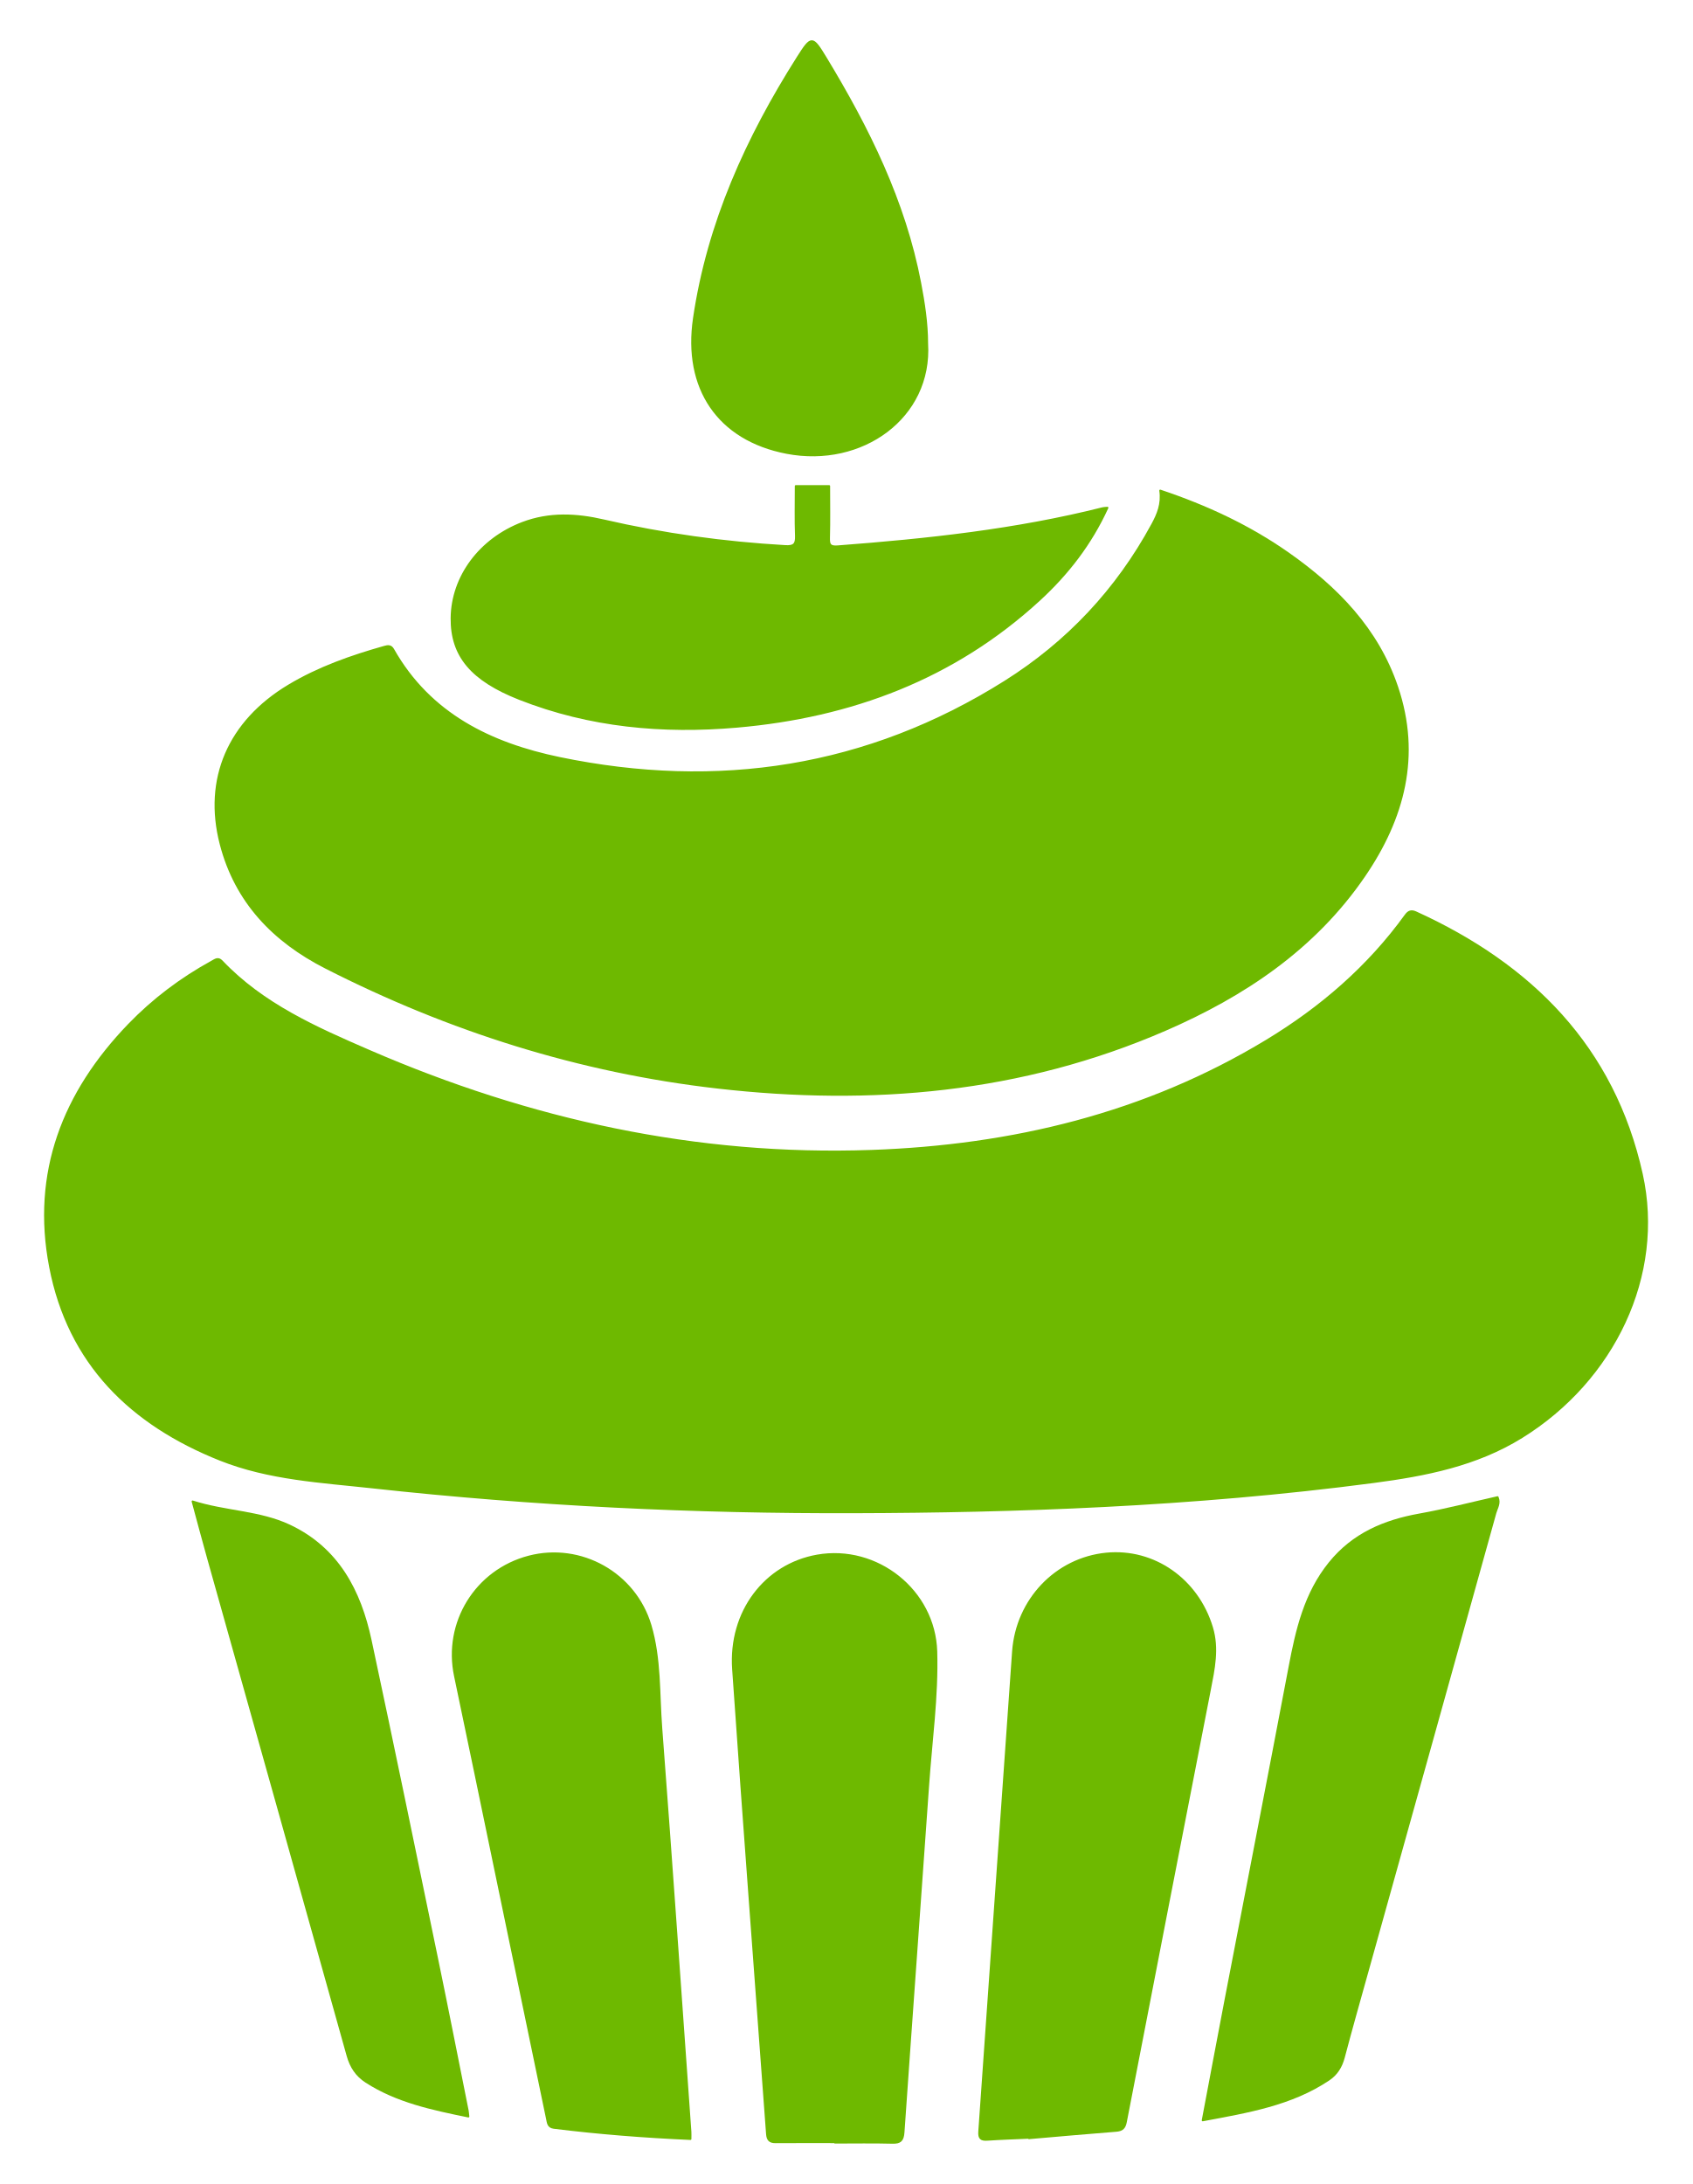
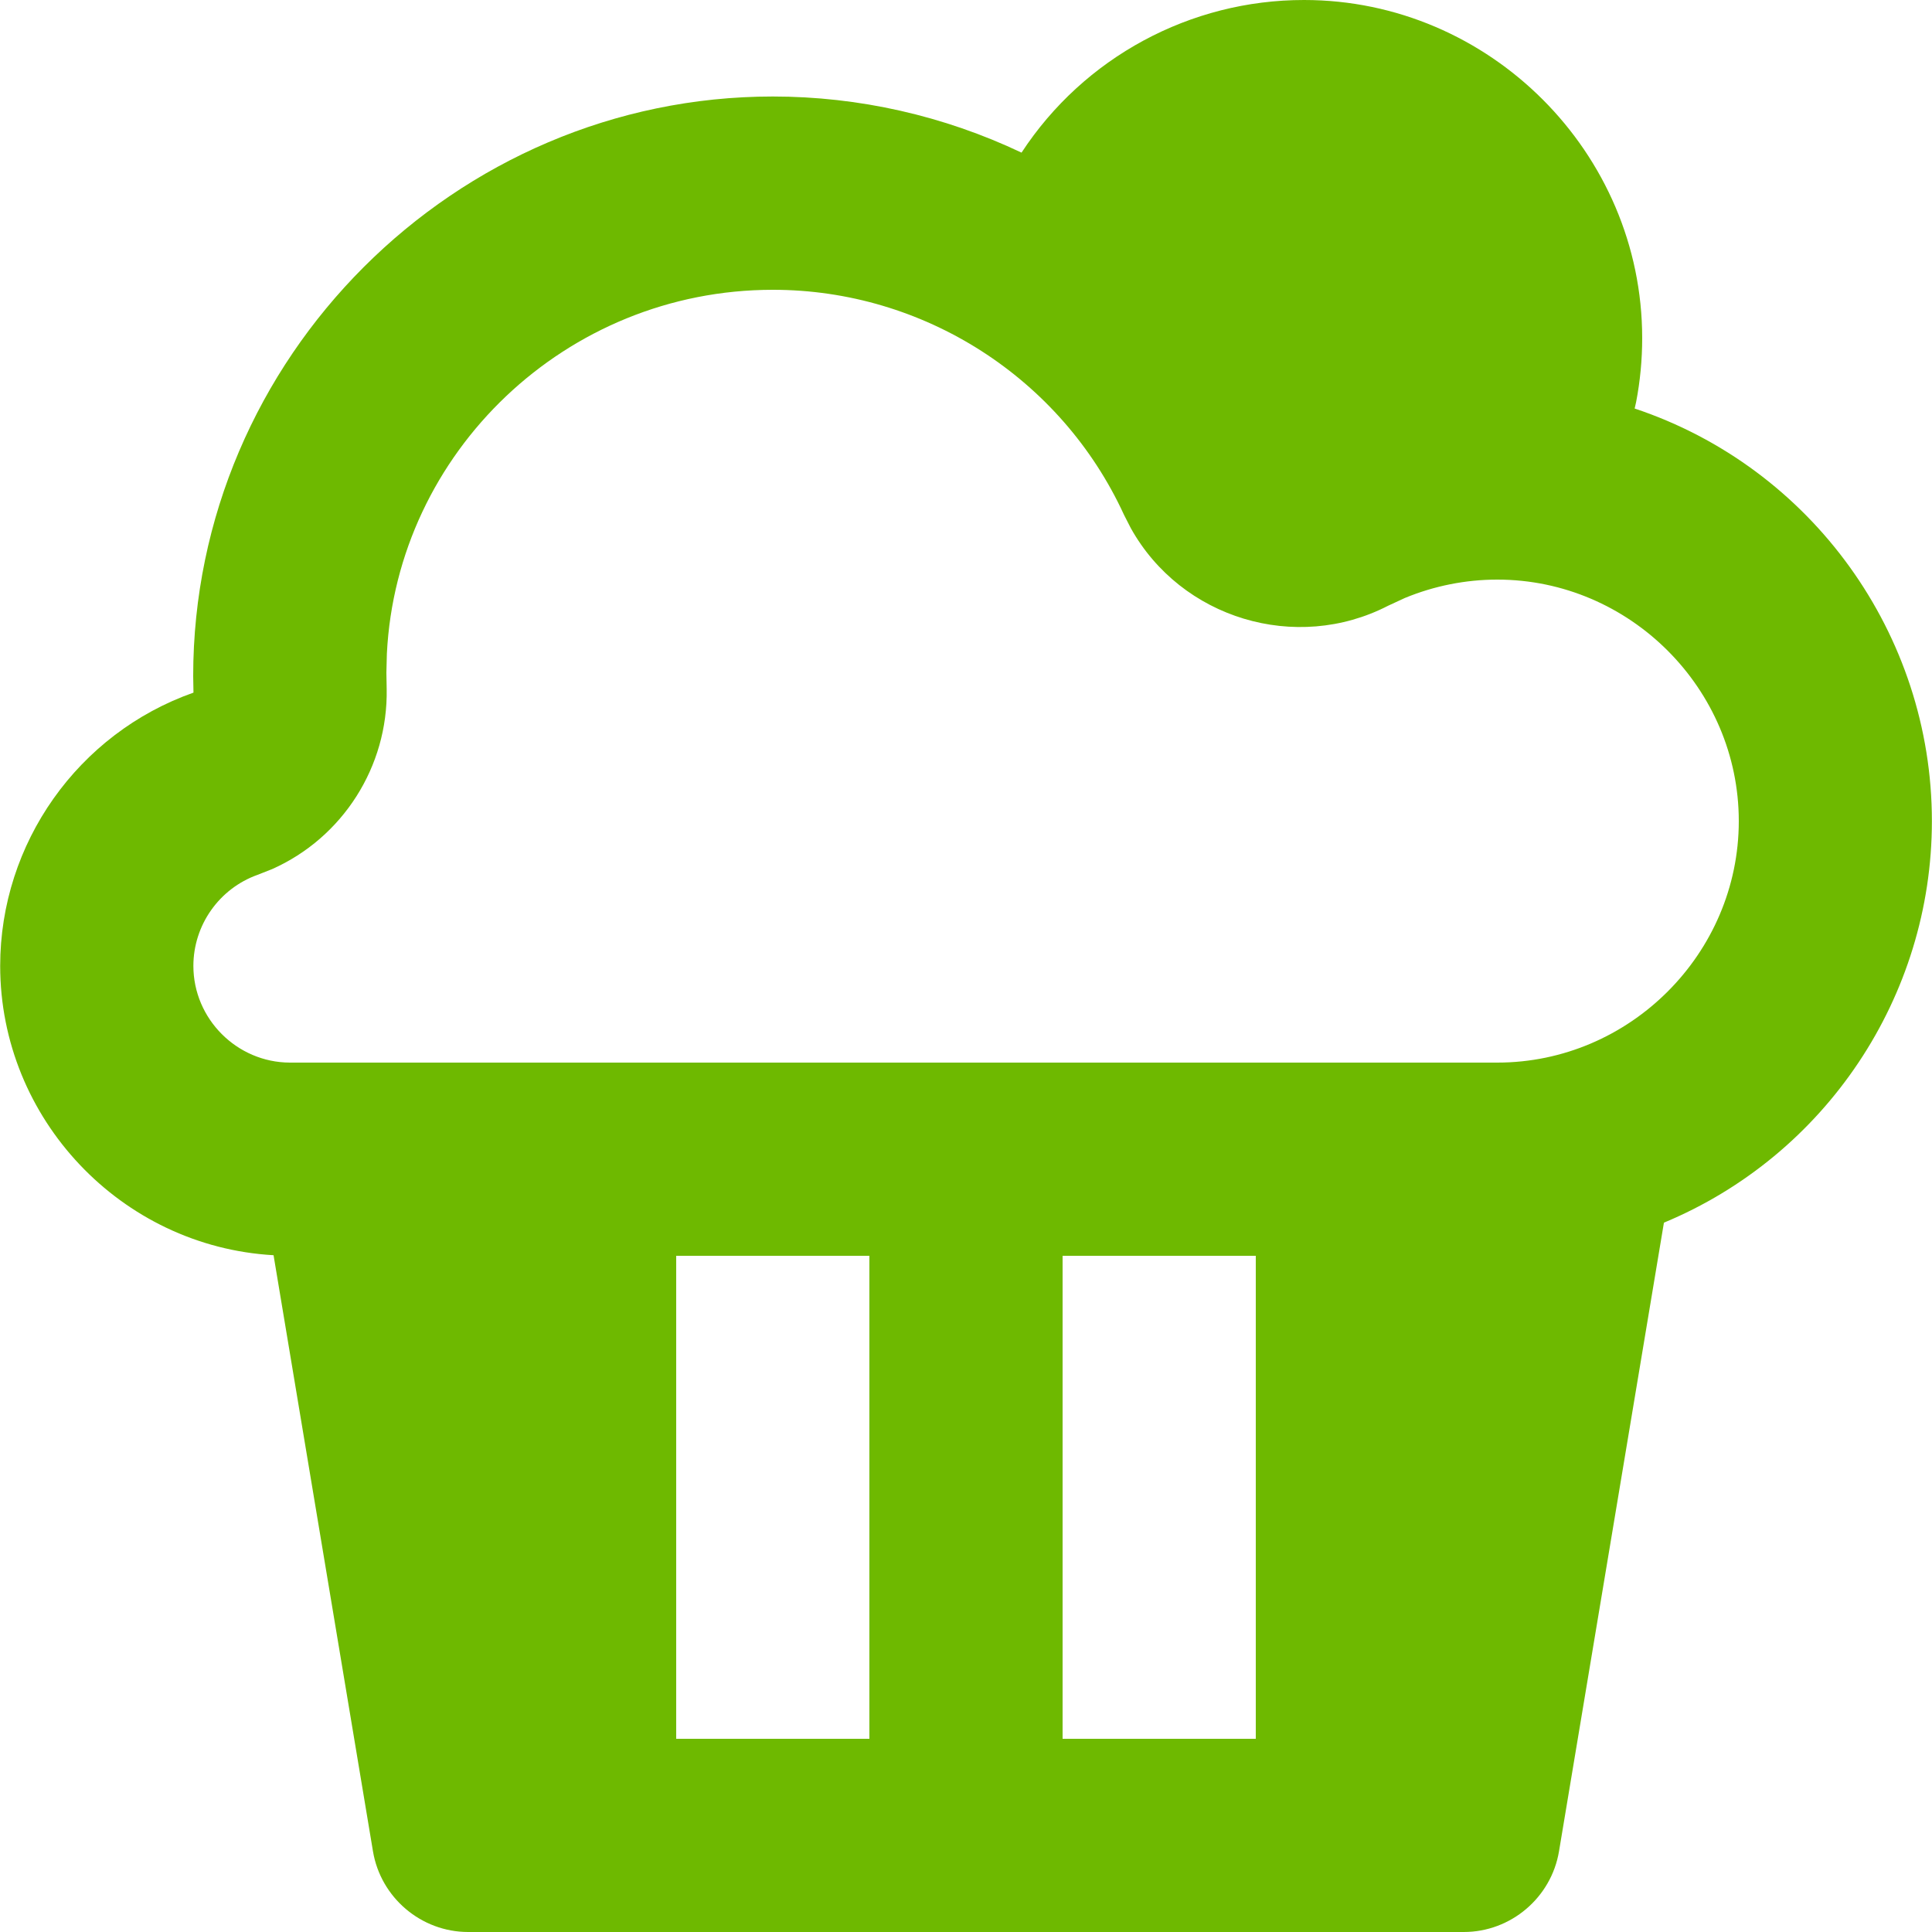
- <svg xmlns="http://www.w3.org/2000/svg" width="100%" height="100%" viewBox="0 0 898 1159" version="1.1" xml:space="preserve" style="fill-rule:evenodd;clip-rule:evenodd;stroke-linejoin:round;stroke-miterlimit:2;">
-   <g transform="matrix(1,0,0,1,23.892,1.86038)">
-     <g>
-       <path d="M430.25,800.66C344.52,800.96 259,796.84 173.79,787.48C146.55,784.49 118.84,783.11 92.94,772.79C45.64,753.94 12.54,721.73 2.69,670.44C-6.91,620.43 9.75,577.9 44.54,541.86C57.46,528.48 72.21,517.39 88.54,508.43C90.32,507.46 91.82,506.12 93.8,508.2C115.61,531.18 143.91,543.61 172.2,555.87C257.13,592.67 345.63,612.15 438.48,608.89C513.04,606.27 583.86,589.4 648.32,550.35C677.09,532.92 702.22,511.27 722.04,483.85C723.62,481.66 725.12,481.21 727.49,482.29C788.8,510.21 832.48,553.9 847.4,621.23C859.29,674.9 832.58,730.52 783.69,760.81C759.46,775.82 732.55,781.01 705.02,784.64C608.21,797.41 513.2,800.43 430.25,800.66Z" style="fill:rgb(110,185,0);fill-rule:nonzero;stroke:rgb(110,185,0);stroke-width:1px;" />
-       <path d="M591.83,258.48C616.56,266.75 639.22,277.35 659.91,291.89C685.74,310.05 707.2,331.98 717.57,362.7C729.91,399.24 721.04,432.42 700.08,463.05C673.72,501.58 636.42,526.49 594.38,544.73C518.23,577.77 438.55,584.65 356.89,575.31C283.65,566.94 214.46,545.05 148.92,511.65C121.44,497.65 101.17,476.9 93.19,445.98C84.33,411.62 97.39,381.07 129.38,361.9C145.22,352.41 162.47,346.37 180.13,341.38C182.06,340.83 183.58,340.68 184.77,342.79C204.25,377.23 236.65,392.83 273.09,400.39C356.94,417.78 436.4,405.82 509.45,359.86C542.55,339.03 568.78,311.15 587.55,276.54C590.54,271.05 592.85,265.55 591.83,258.48Z" style="fill:rgb(110,185,0);fill-rule:nonzero;stroke:rgb(110,185,0);stroke-width:1px;" />
-       <path d="M522.14,1132.6C514.82,1132.93 507.49,1133.15 500.18,1133.65C496.72,1133.89 495.52,1133.01 495.78,1129.26C501.81,1044.37 507.65,959.47 513.71,874.59C515.68,846.98 536.62,825.25 563.11,822.62C588.48,820.1 611.68,836.4 619.32,861.85C622.69,873.07 620.31,883.91 618.17,894.88C603.25,971.32 588.37,1047.78 573.59,1124.25C572.96,1127.52 571.61,1128.66 568.44,1128.91C553,1130.12 537.57,1131.51 522.14,1132.84C522.15,1132.75 522.14,1132.67 522.14,1132.6Z" style="fill:rgb(110,185,0);fill-rule:nonzero;stroke:rgb(110,185,0);stroke-width:1px;" />
-       <path d="M398.4,256.09L416.14,256.09C416.14,265.37 416.31,274.46 416.06,283.54C415.96,287.16 416.59,288.39 420.65,288.08C468.01,284.5 515.14,279.47 561.34,267.82C561.94,267.67 562.59,267.69 563.82,267.58C555.04,286.8 542.69,302.71 527.62,316.55C482.25,358.2 427.74,378.5 367.23,383.78C327.86,387.21 289.13,383.71 251.9,369.09C226.5,359.11 215.56,346.33 215.76,326.19C215.97,304.12 230.88,284.21 253.33,275.66C267.63,270.21 281.99,270.95 296.56,274.32C328.27,281.65 360.39,286.07 392.89,287.93C397.4,288.19 398.67,286.93 398.51,282.52C398.18,273.9 398.4,265.25 398.4,256.09Z" style="fill:rgb(110,185,0);fill-rule:nonzero;stroke:rgb(110,185,0);stroke-width:1px;" />
-       <path d="M419.19,1134.93C408.7,1134.93 398.21,1134.88 387.72,1134.96C384.59,1134.99 383.38,1133.79 383.15,1130.58C377.16,1048.37 370.82,966.19 365.15,883.96C363.04,853.43 382.2,828.51 409.77,823.65C441.47,818.06 472.03,842.2 472.99,874.55C473.69,898.37 470.31,922.07 468.66,945.82C464.38,1007.12 459.85,1068.4 455.6,1129.7C455.3,1134.01 453.95,1135.38 449.68,1135.26C439.53,1134.99 429.36,1135.17 419.21,1135.17C419.19,1135.1 419.19,1135.02 419.19,1134.93Z" style="fill:rgb(110,185,0);fill-rule:nonzero;stroke:rgb(110,185,0);stroke-width:1px;" />
-       <path d="M342.53,1133.26C317.96,1132.17 293.94,1130.29 269.99,1127.32C266.93,1126.94 266.85,1124.66 266.43,1122.68C257.3,1078.85 248.23,1035.01 239.13,991.18C231.96,956.64 224.84,922.08 217.57,887.56C211.61,859.23 228.68,831.51 256.77,824.19C284.33,817.01 313.1,833.02 321.32,860.65C326.59,878.39 325.66,896.97 327.05,915.18C332.49,986.59 337.41,1058.04 342.52,1129.48C342.59,1130.45 342.53,1131.45 342.53,1133.26Z" style="fill:rgb(110,185,0);fill-rule:nonzero;stroke:rgb(110,185,0);stroke-width:1px;" />
-       <path d="M614.36,1123.36C618.54,1101.28 622.42,1080.52 626.4,1059.78C637.75,1000.76 649.24,941.77 660.45,882.73C664.2,862.96 668.61,843.69 681.75,827.49C694.16,812.2 710.57,805.22 729.37,801.85C743.27,799.36 756.97,795.77 770.87,792.65C772.31,795.86 770.42,798.43 769.72,800.95C747.17,882.09 724.49,963.19 701.85,1044.3C697.6,1059.53 693.28,1074.75 689.24,1090.04C687.93,1095 685.46,1098.94 681.31,1101.73C661.4,1115.08 638.44,1118.84 614.36,1123.36Z" style="fill:rgb(110,185,0);fill-rule:nonzero;stroke:rgb(110,185,0);stroke-width:1px;" />
-       <path d="M224.68,1121.33C205.24,1117.35 186.71,1113.44 170.39,1102.93C165.3,1099.65 162.25,1095.1 160.57,1089.08C135.96,1000.92 111.15,912.81 86.42,824.68C83.74,815.14 81.21,805.56 78.31,794.92C95.78,800.52 113.77,800.19 129.75,807.71C155.44,819.81 167.19,842.34 172.8,868.58C184.86,924.91 196.45,981.33 208.12,1037.74C213.65,1064.48 218.91,1091.27 224.28,1118.04C224.44,1118.8 224.48,1119.6 224.68,1121.33Z" style="fill:rgb(110,185,0);fill-rule:nonzero;stroke:rgb(110,185,0);stroke-width:1px;" />
-       <path d="M468.14,180.46C470.51,219.61 433.51,246.13 393.6,238.47C357.17,231.48 338.93,204.12 344.38,167.05C351.82,116.48 372.4,71.26 399.46,28.56C406.72,17.1 407.23,17.13 414.33,28.85C436.94,66.18 456.17,104.93 464.44,148.27C466.48,158.89 468.13,169.58 468.14,180.46Z" style="fill:rgb(110,185,0);fill-rule:nonzero;stroke:rgb(110,185,0);stroke-width:1px;" />
-     </g>
+ <svg xmlns="http://www.w3.org/2000/svg" width="100%" height="100%" viewBox="0 0 800 800" version="1.1" xml:space="preserve" style="fill-rule:evenodd;clip-rule:evenodd;stroke-linejoin:round;stroke-miterlimit:2;">
+   <g transform="matrix(40,0,0,40,-80.0044,-80)">
+     <path d="M15.5,2C15.5,2 15.5,2 15.5,2C17.42,2 19,3.58 19,5.5C19,5.723 18.979,5.945 18.937,6.163L18.922,6.229C20.755,6.84 21.999,8.567 21.999,10.5C21.999,12.315 20.901,13.96 19.225,14.657L18.139,21.164C18.059,21.644 17.64,22 17.153,22L6.847,22C6.36,22 5.941,21.644 5.861,21.164L4.832,14.994C3.253,14.904 2.002,13.581 2.002,11.999C2.002,10.73 2.807,9.592 4.003,9.17C4.003,9.17 4,9 4,8.999C4,5.708 6.708,2.999 10,2.999C10.891,2.999 11.77,3.198 12.575,3.58C13.22,2.594 14.322,1.999 15.5,2ZM11,15L9,15L9,20L11,20L11,15ZM15,15L13,15L13,20L15,20L15,15ZM17.5,13C18.871,13 20,11.871 20,10.5C20,9.129 18.871,8 17.5,8C17.172,8 16.847,8.065 16.544,8.19L16.369,8.271C15.416,8.762 14.228,8.404 13.706,7.467L13.636,7.33C12.985,5.912 11.56,4.999 10,5C7.858,5 6.109,6.684 6.005,8.767L6,8.964L6.003,9.134C6.017,9.935 5.549,10.671 4.817,10.997L4.667,11.056C4.269,11.198 4.002,11.577 4.002,11.999C4.002,12.547 4.452,12.998 5,13L17.5,13Z" style="fill:rgb(110,185,0);fill-rule:nonzero;" />
  </g>
</svg>
